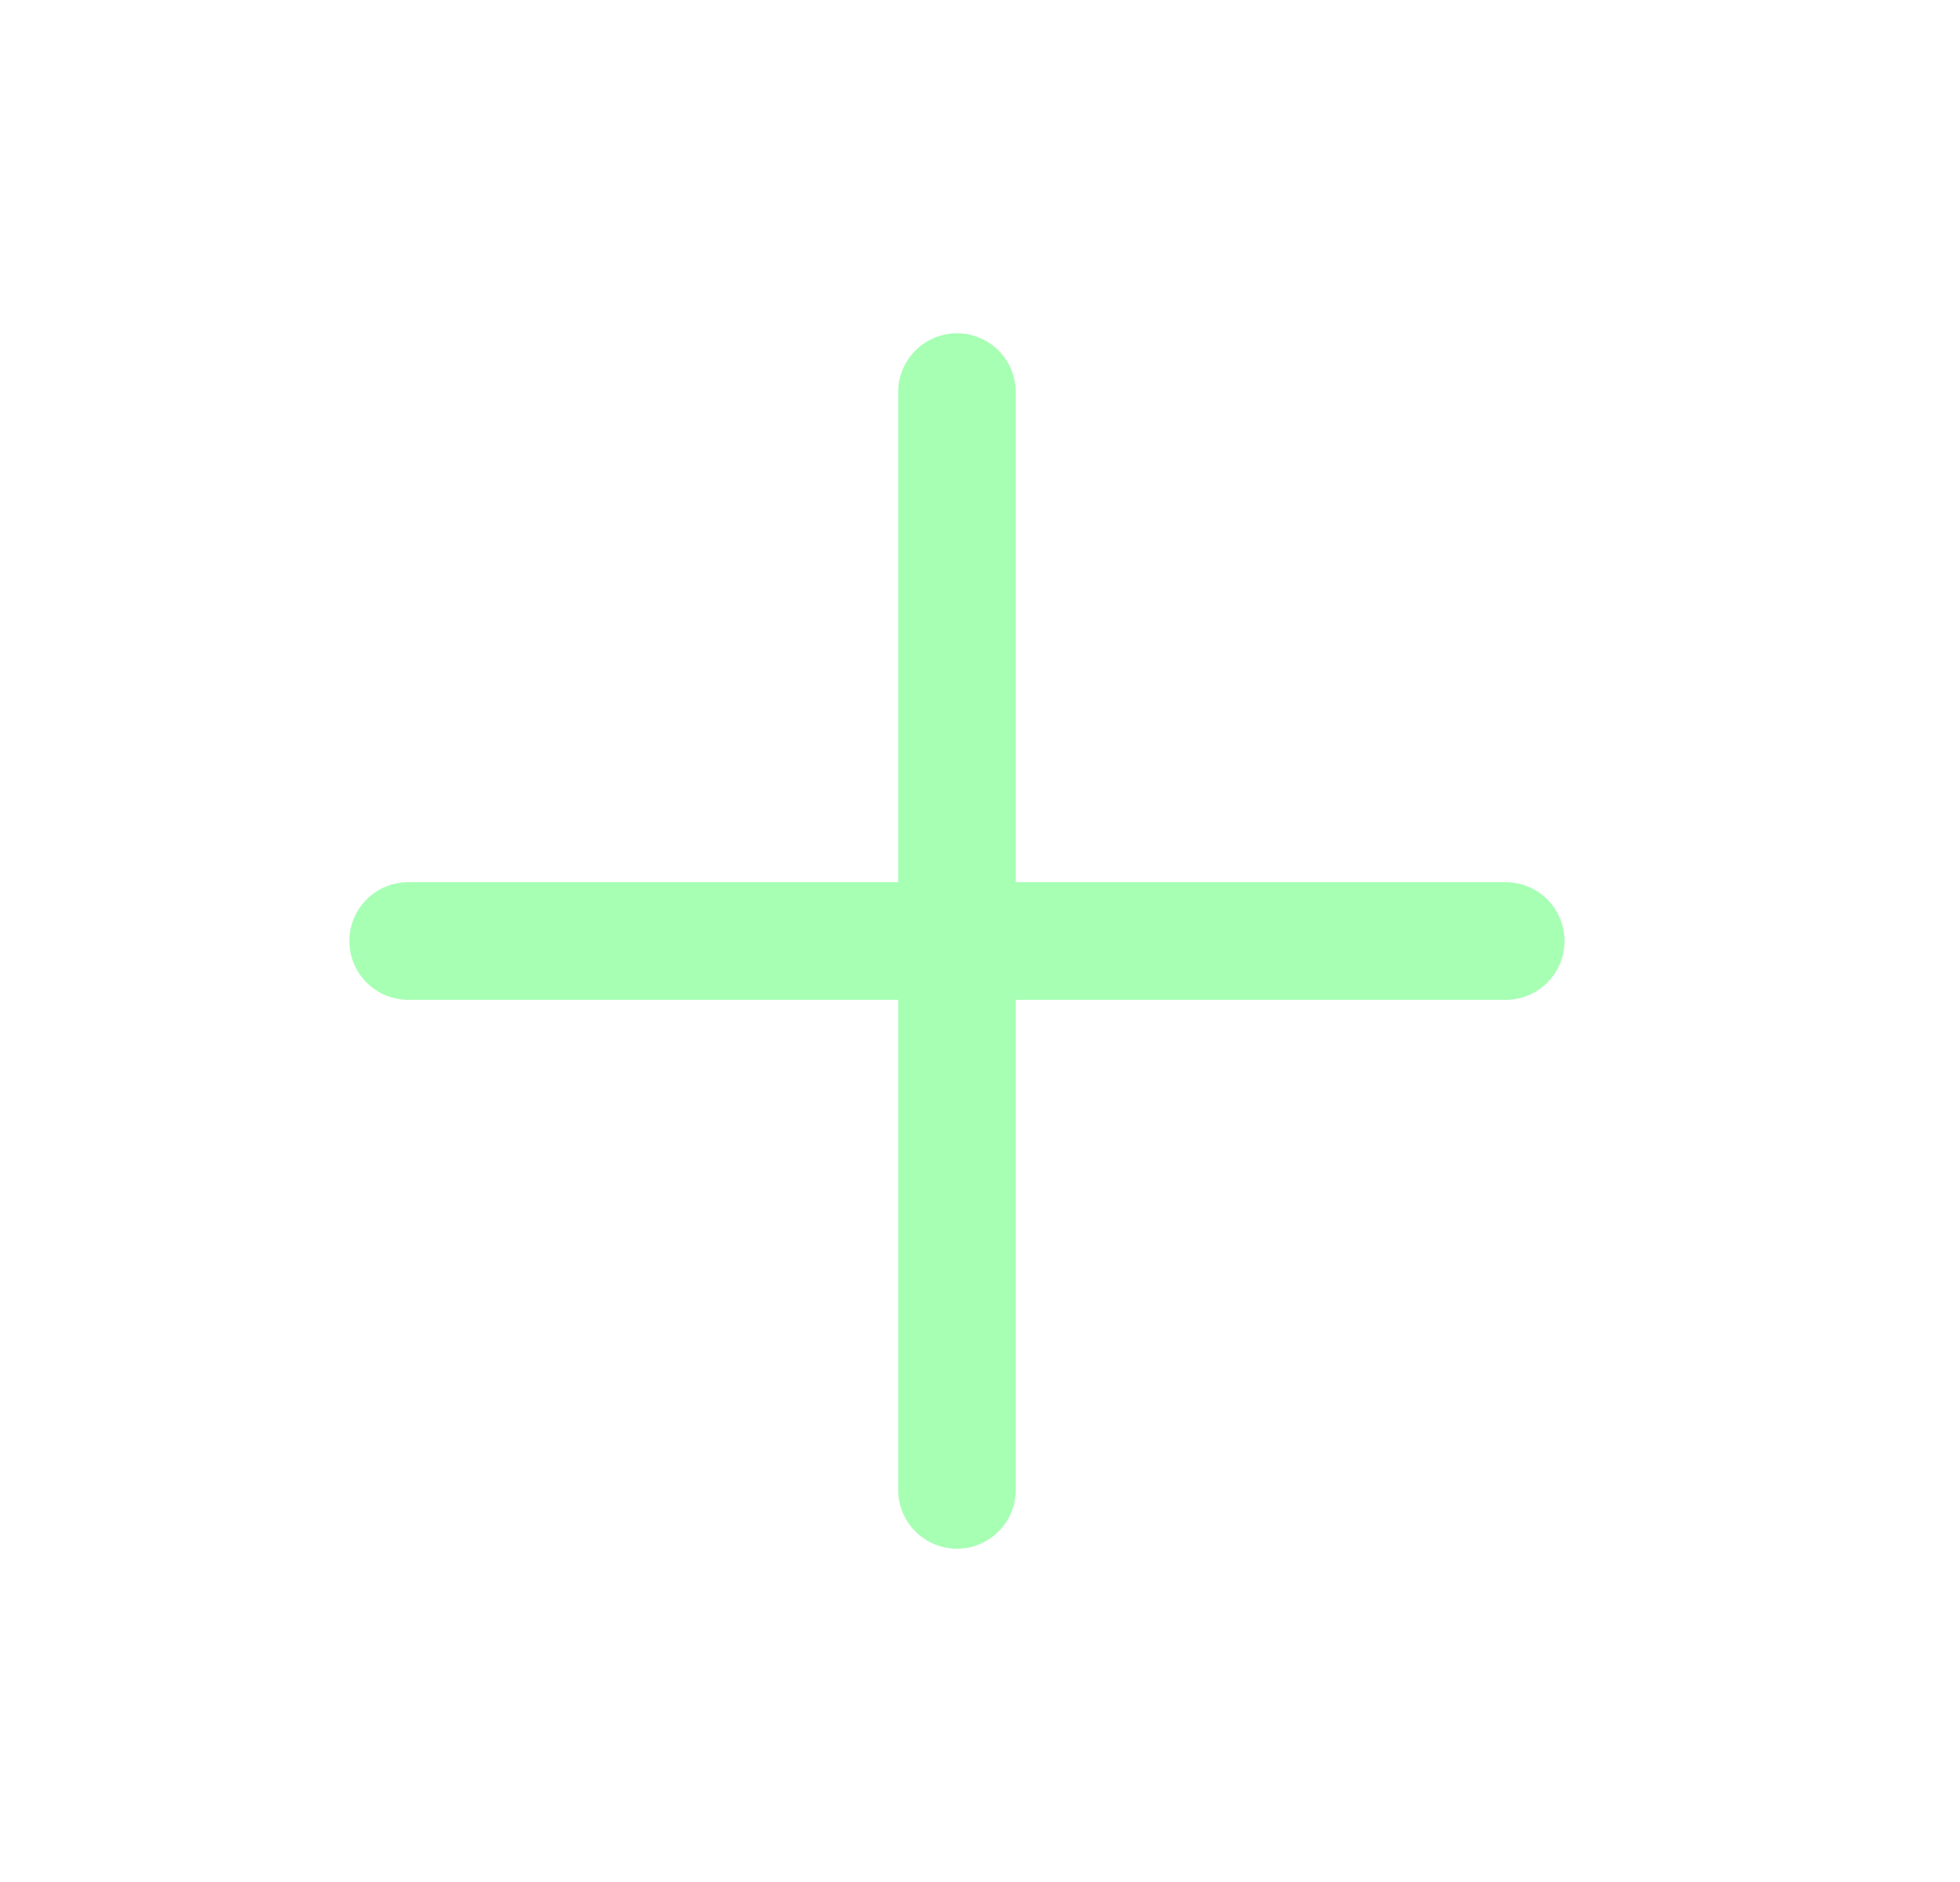
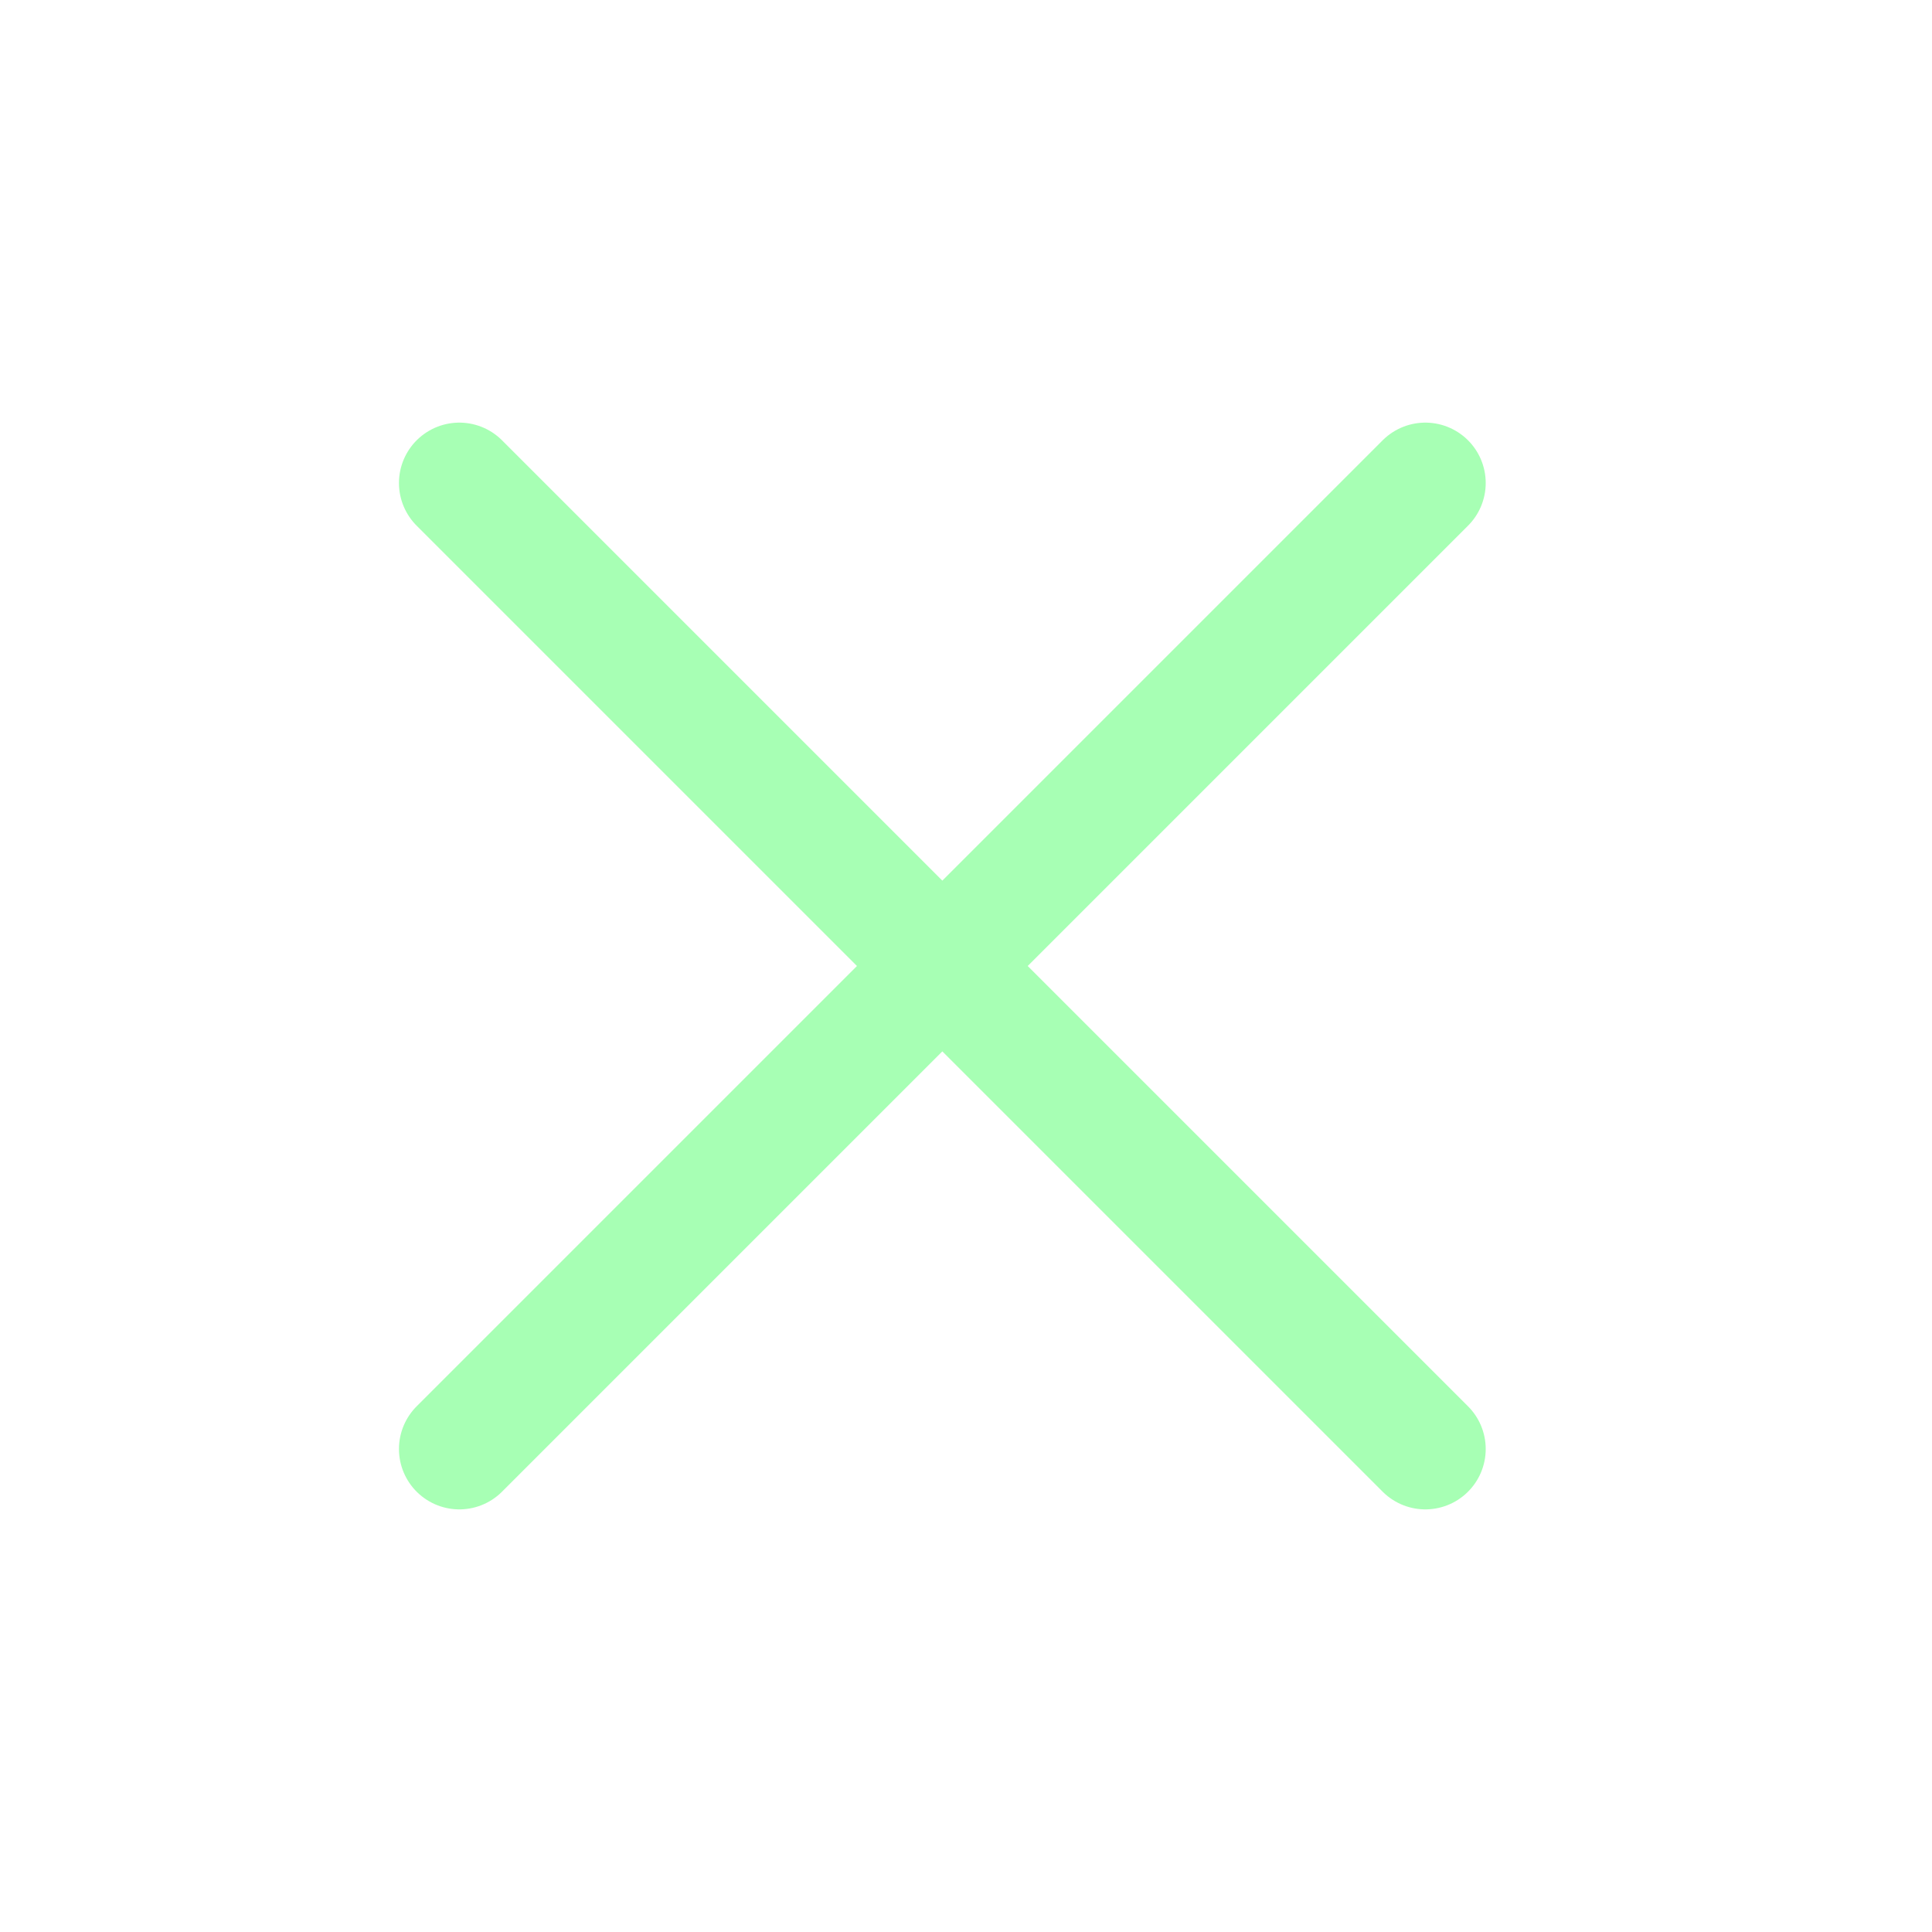
- <svg xmlns="http://www.w3.org/2000/svg" width="25" height="24" viewBox="0 0 25 24" fill="none">
-   <path d="M12.206 5L12.206 19" stroke="#A7FFB4" stroke-width="1.5" stroke-linecap="round" />
-   <path d="M19.206 12L5.206 12" stroke="#A7FFB4" stroke-width="1.5" stroke-linecap="round" />
+ <svg xmlns="http://www.w3.org/2000/svg" width="24" height="24" viewBox="0 0 24 24" fill="none">
+   <path d="M17.706 6L5.706 18M5.706 6L17.706 18" stroke="#A7FFB4" stroke-width="1.5" stroke-linecap="round" stroke-linejoin="round" />
</svg>
